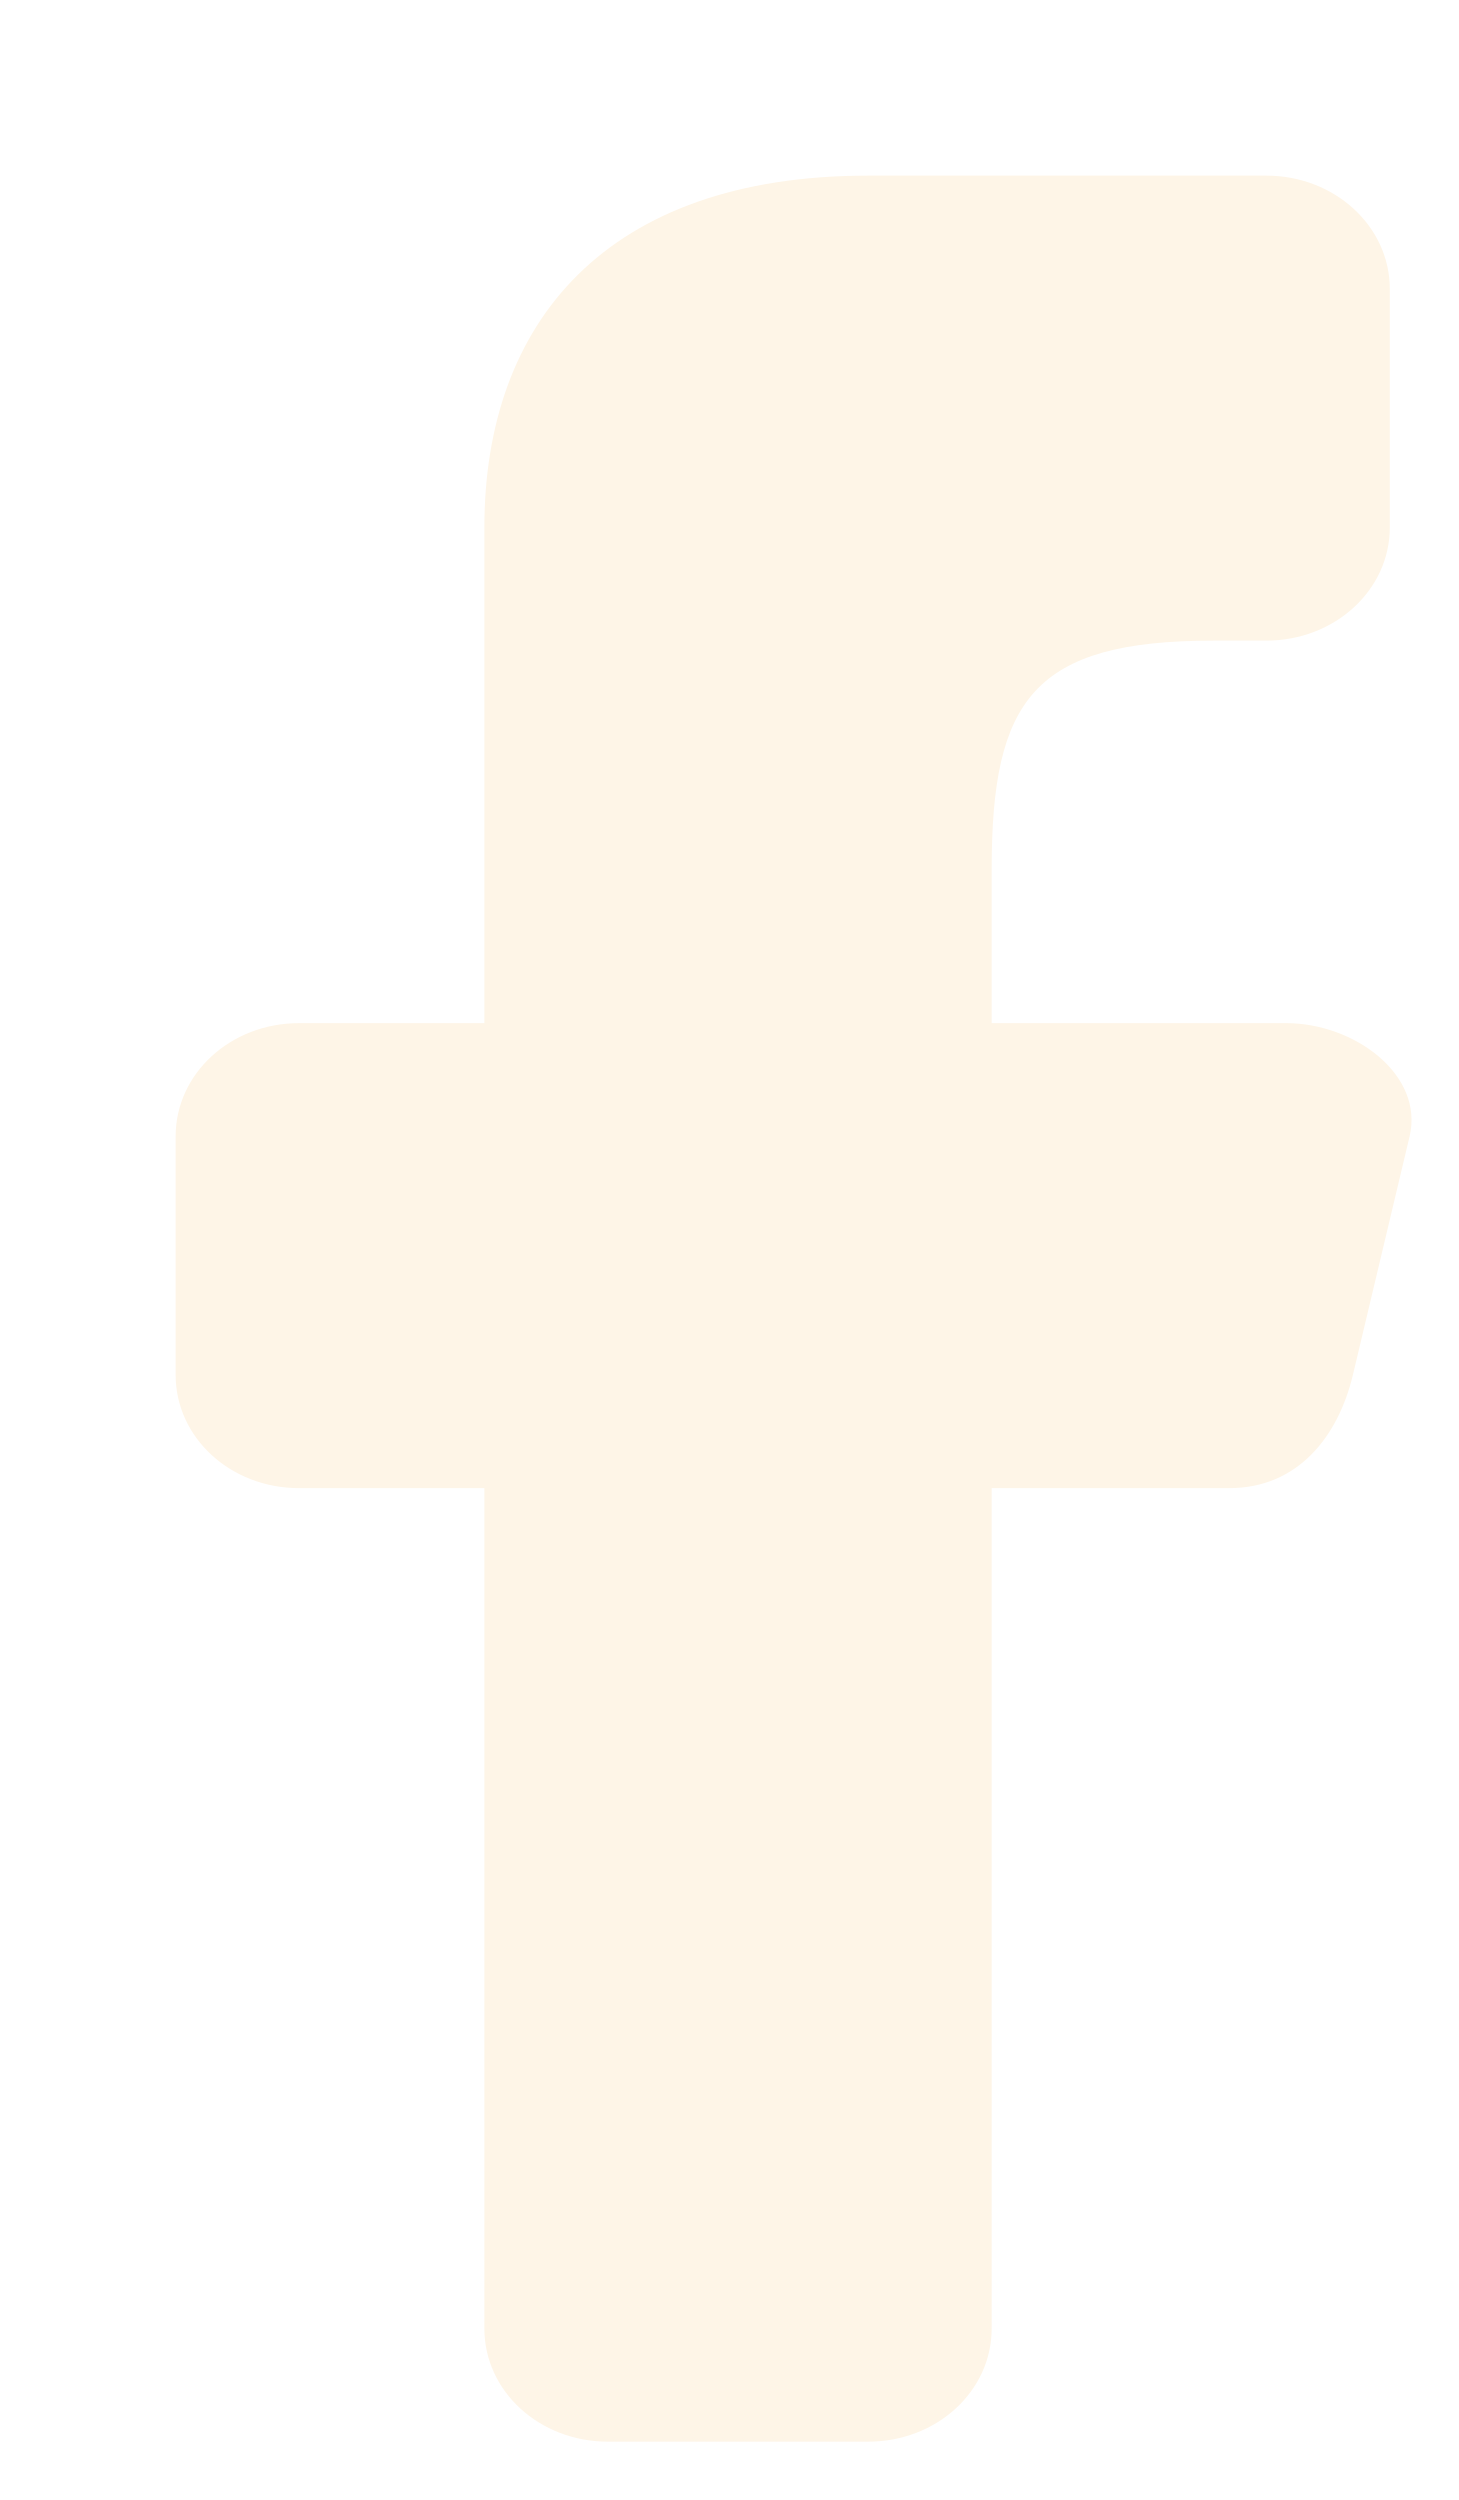
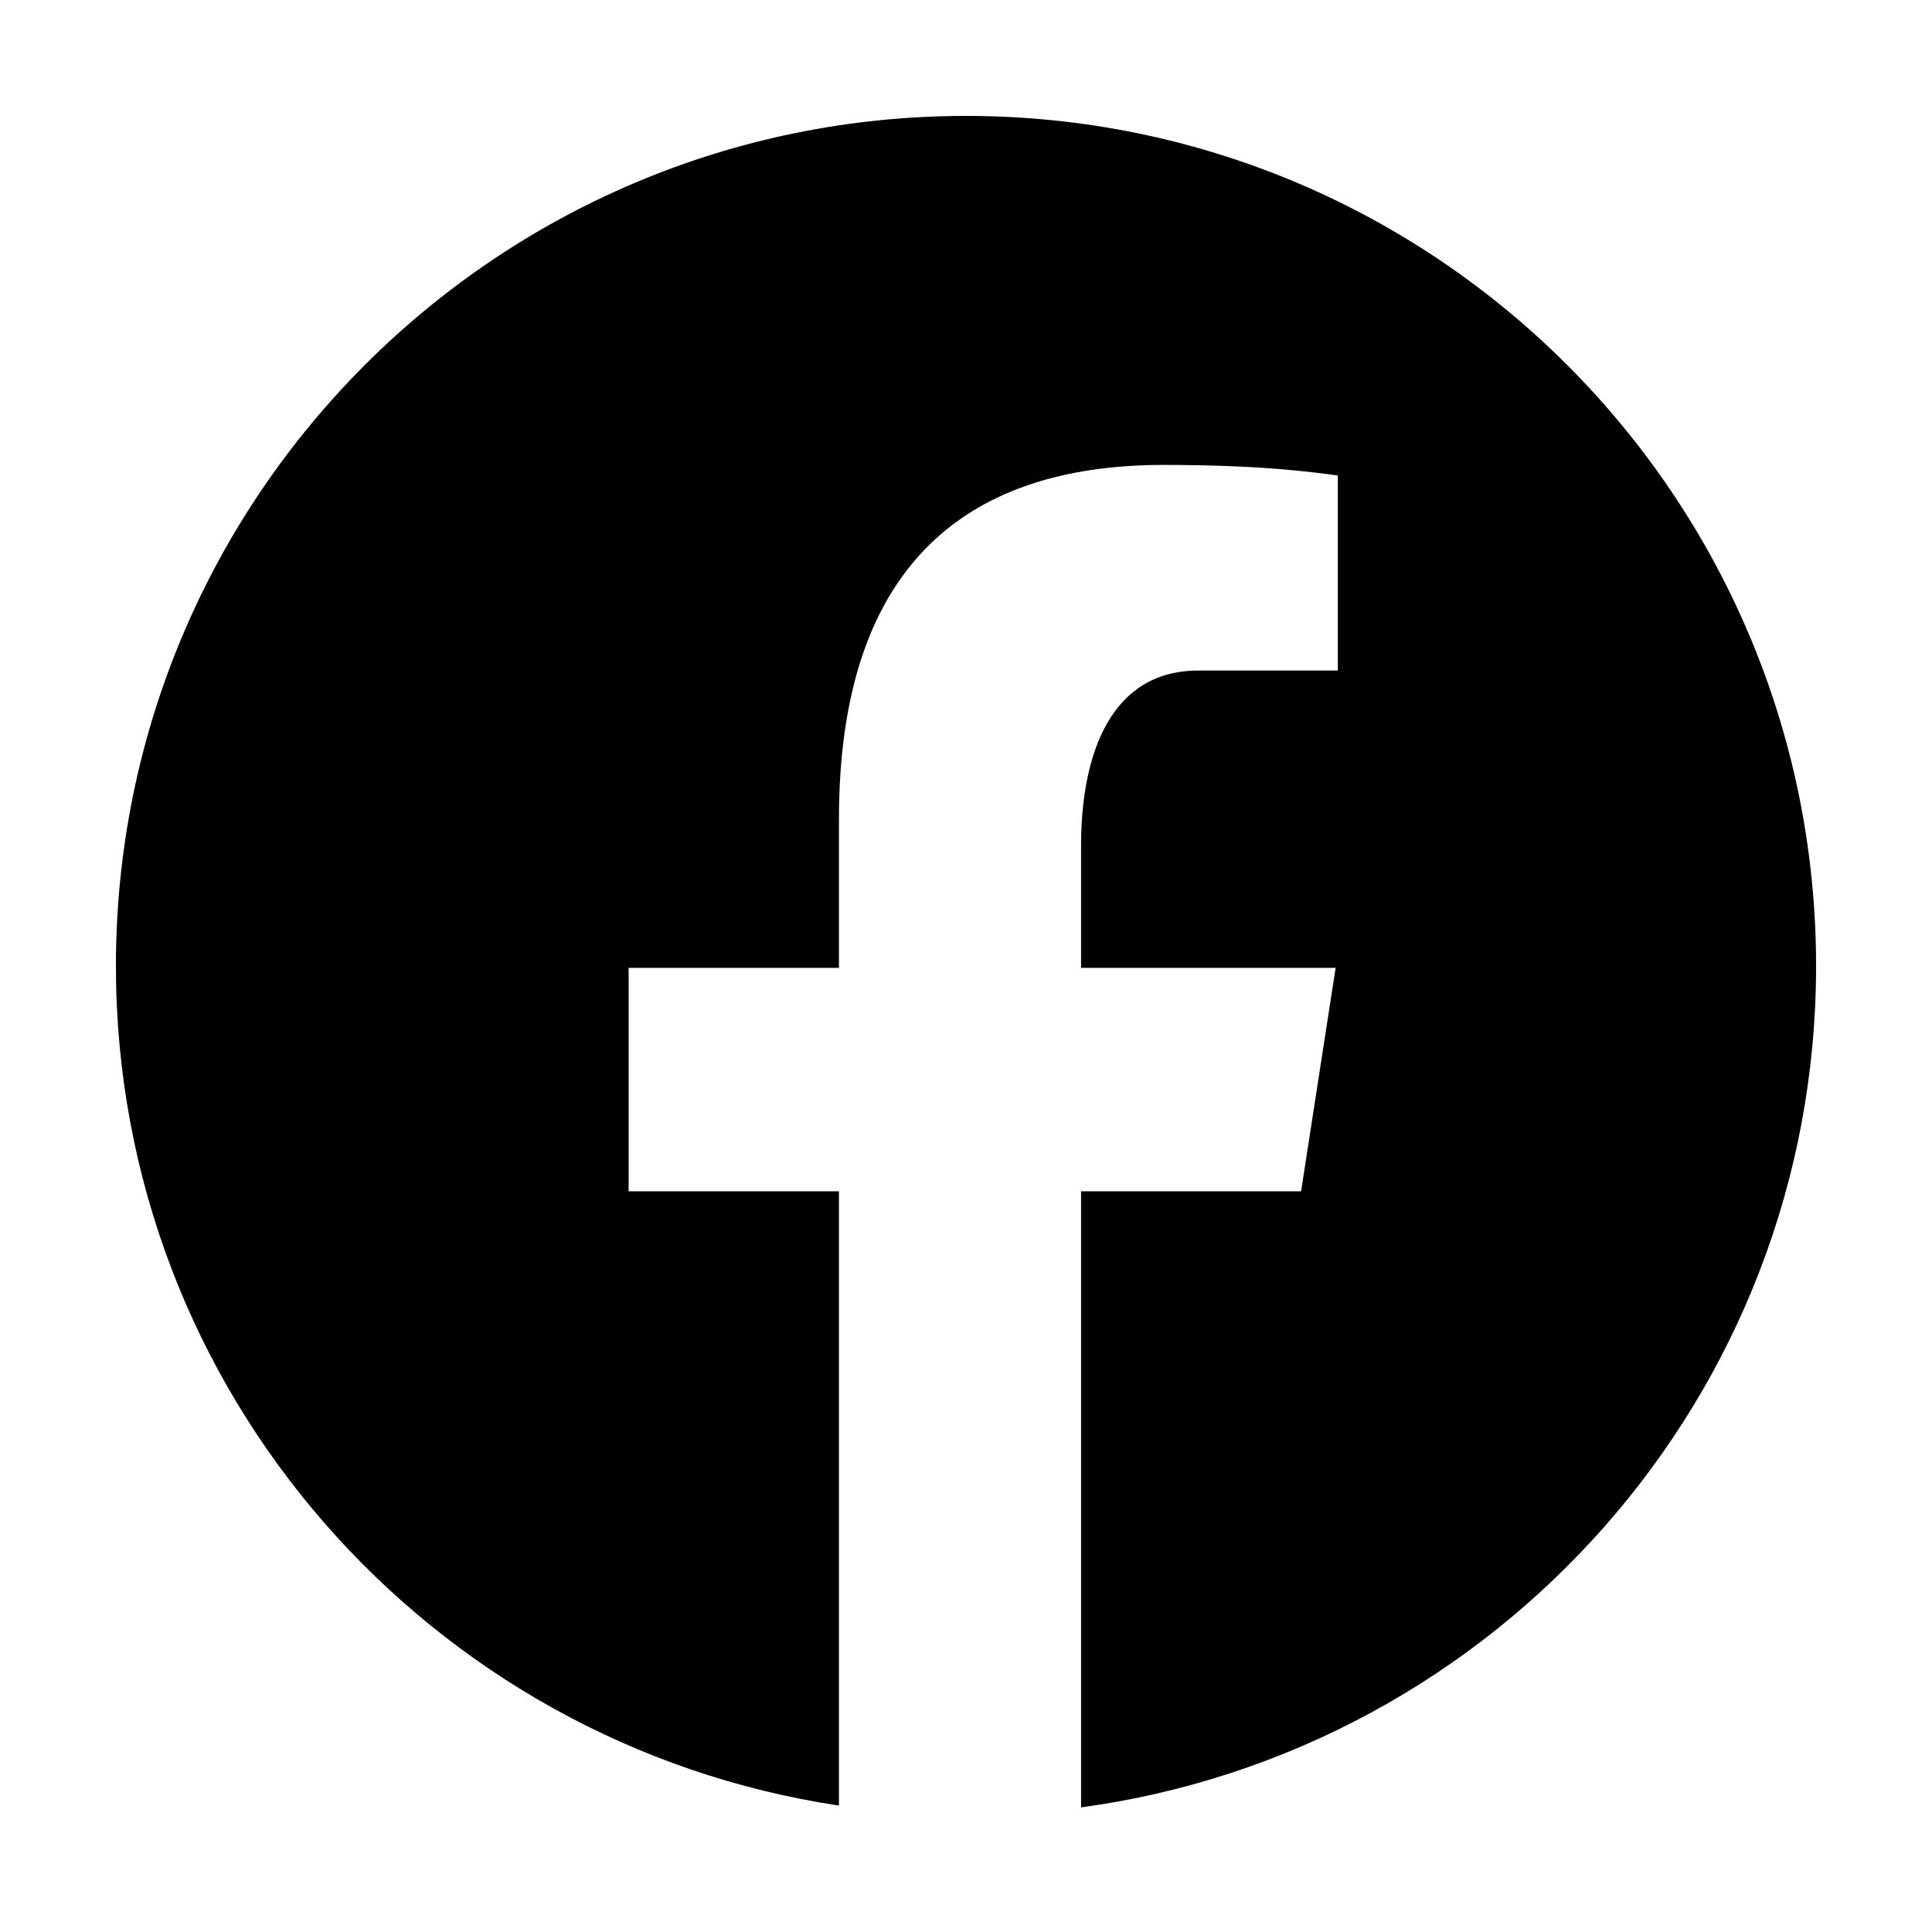
- <svg xmlns="http://www.w3.org/2000/svg" width="7" height="12" viewBox="0 0 7 12" fill="none">
-   <path d="M4.167 0.843C2.91 0.843 2.325 1.547 2.325 2.532L2.325 4.911H1.436C1.107 4.911 0.843 5.153 0.843 5.455L0.843 6.599C0.843 6.901 1.107 7.143 1.435 7.143H2.325L2.325 11.177C2.325 11.478 2.589 11.72 2.918 11.72H4.167C4.496 11.72 4.76 11.478 4.76 11.177V7.143H5.901C6.23 7.143 6.424 6.894 6.494 6.599L6.766 5.455C6.836 5.16 6.502 4.911 6.173 4.911H4.76V4.173C4.76 3.359 4.96 3.075 5.825 3.075H6.078C6.406 3.075 6.671 2.833 6.671 2.532V1.387C6.671 1.086 6.406 0.843 6.078 0.843H4.167Z" fill="#FEF5E7" />
+ <svg xmlns="http://www.w3.org/2000/svg" viewBox="0 0 50 50" width="50px" height="50px">
+   <path d="M25,3C12.85,3,3,12.85,3,25c0,11.03,8.125,20.137,18.712,21.728V30.831h-5.443v-5.783h5.443v-3.848 c0-6.371,3.104-9.168,8.399-9.168c2.536,0,3.877,0.188,4.512,0.274v5.048h-3.612c-2.248,0-3.033,2.131-3.033,4.533v3.161h6.588 l-0.894,5.783h-5.694v15.944C38.716,45.318,47,36.137,47,25C47,12.85,37.15,3,25,3z" />
</svg>
